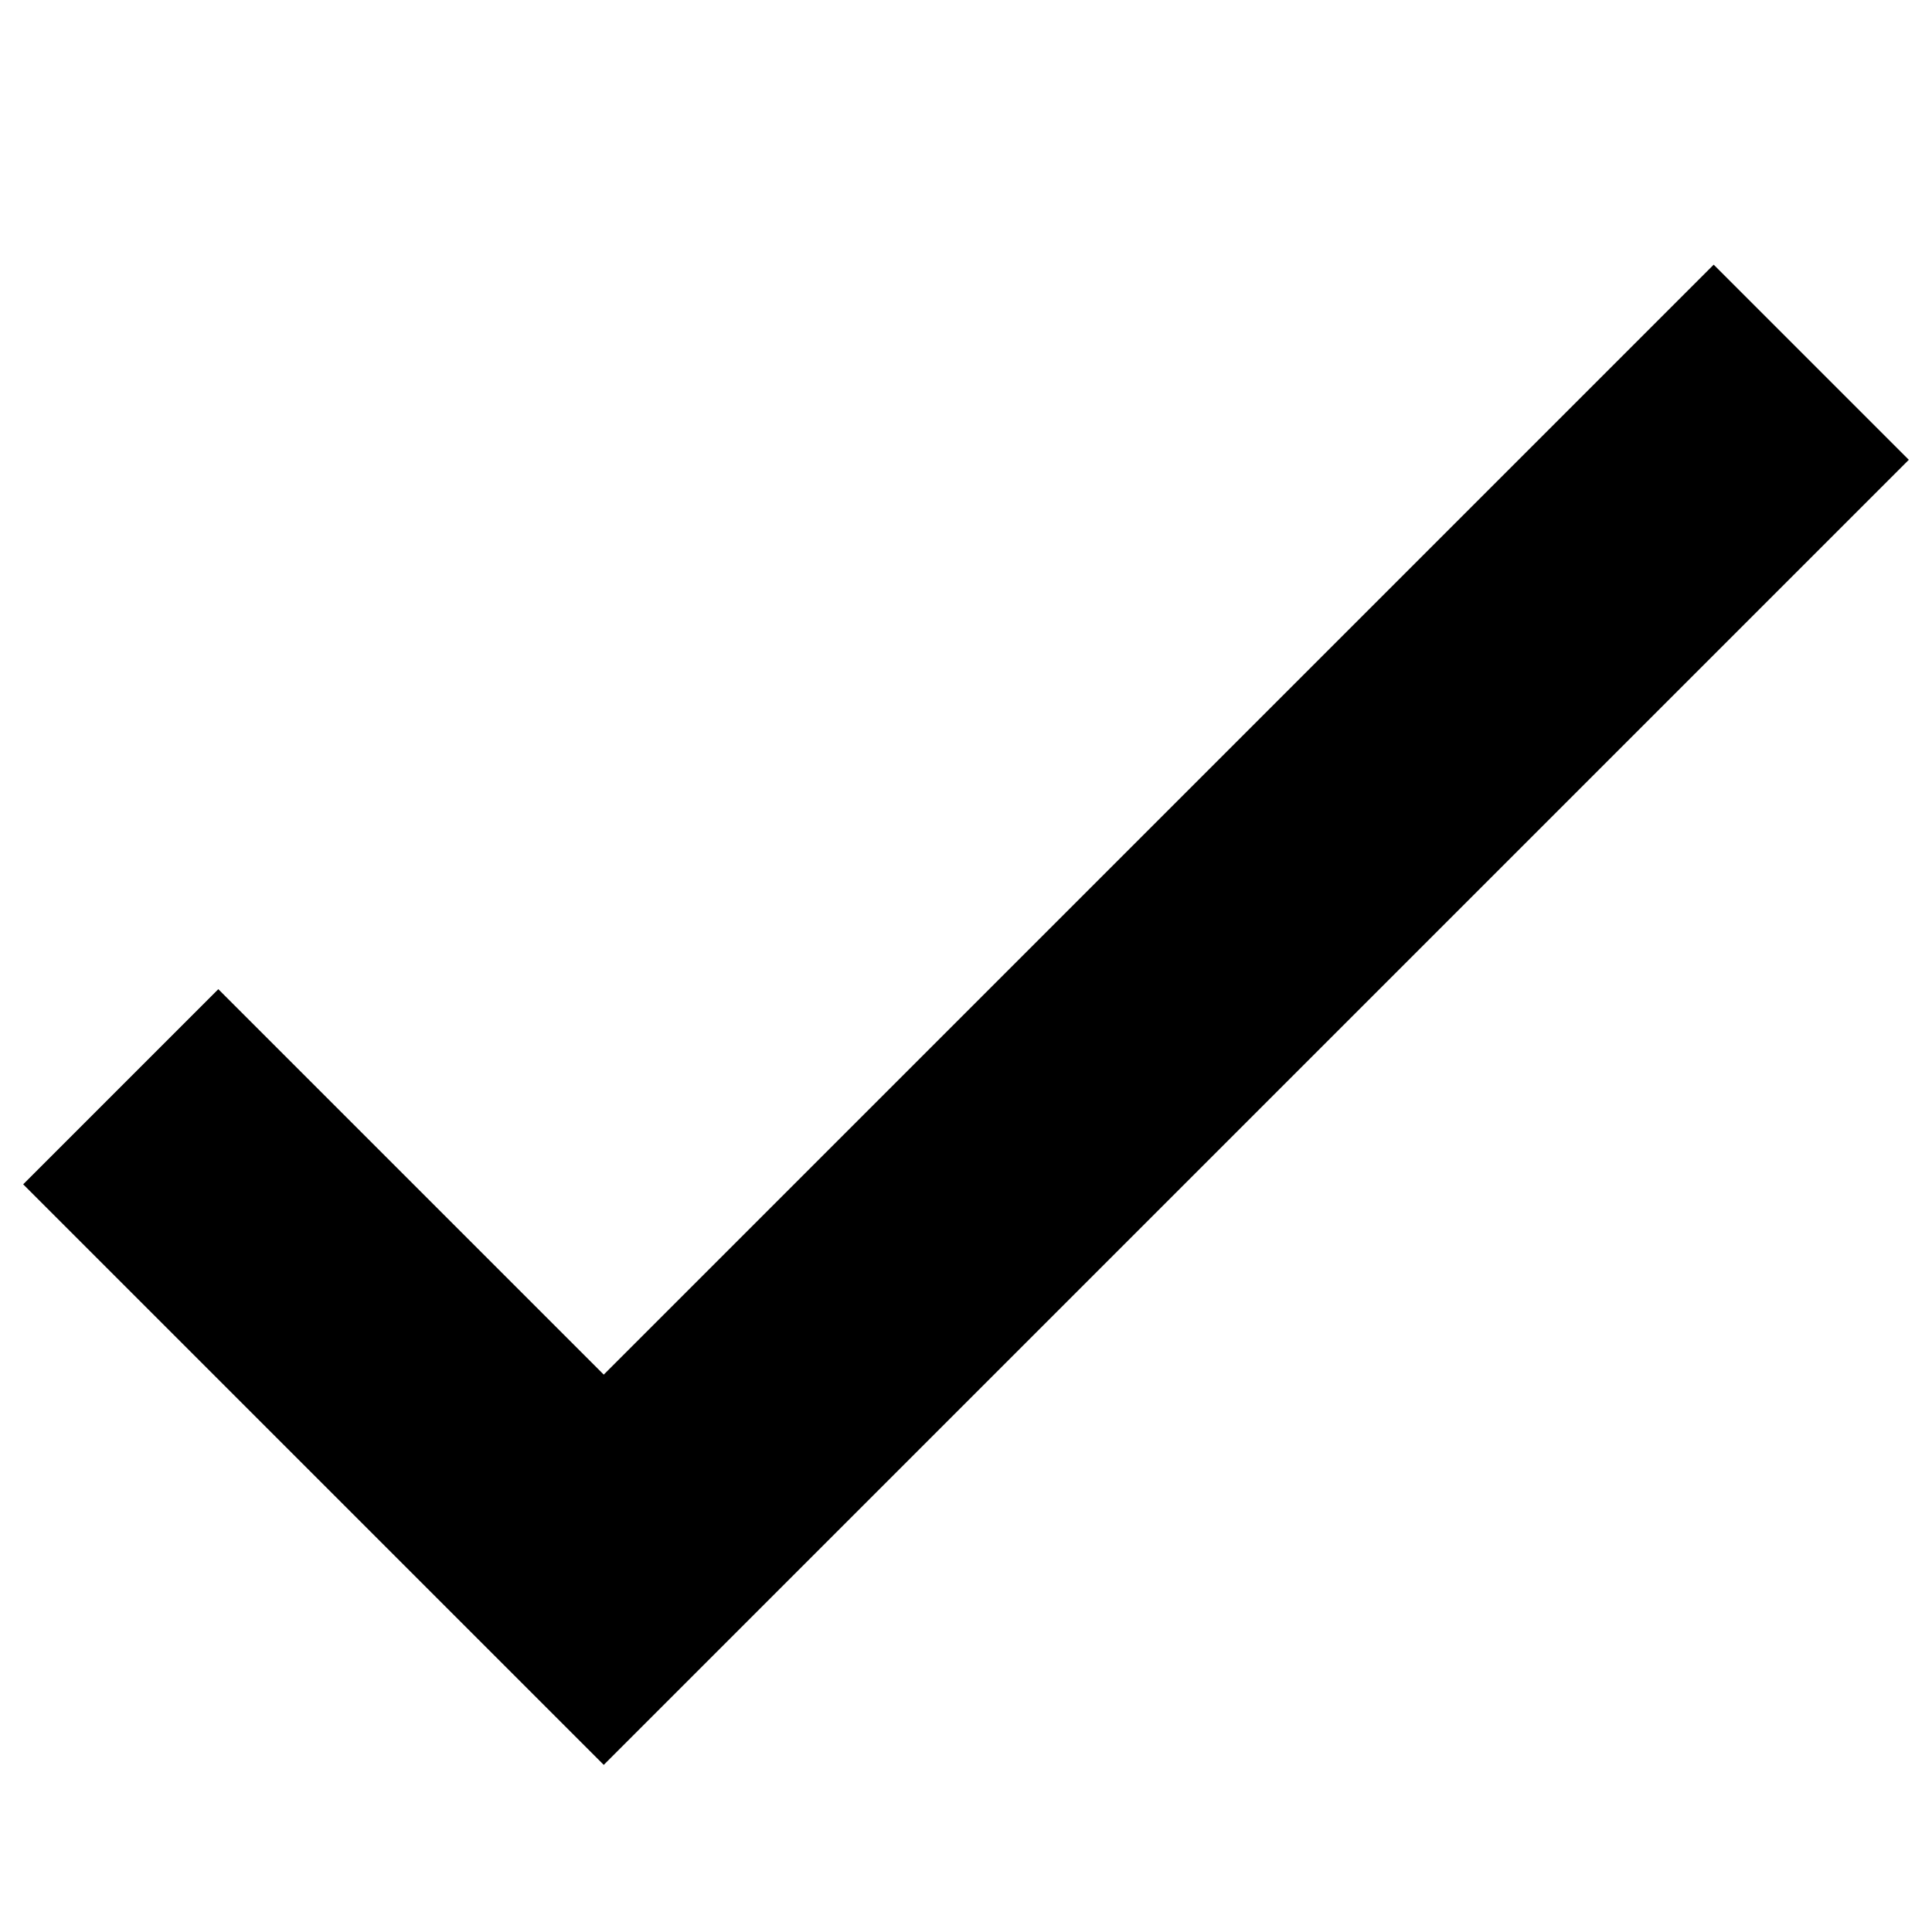
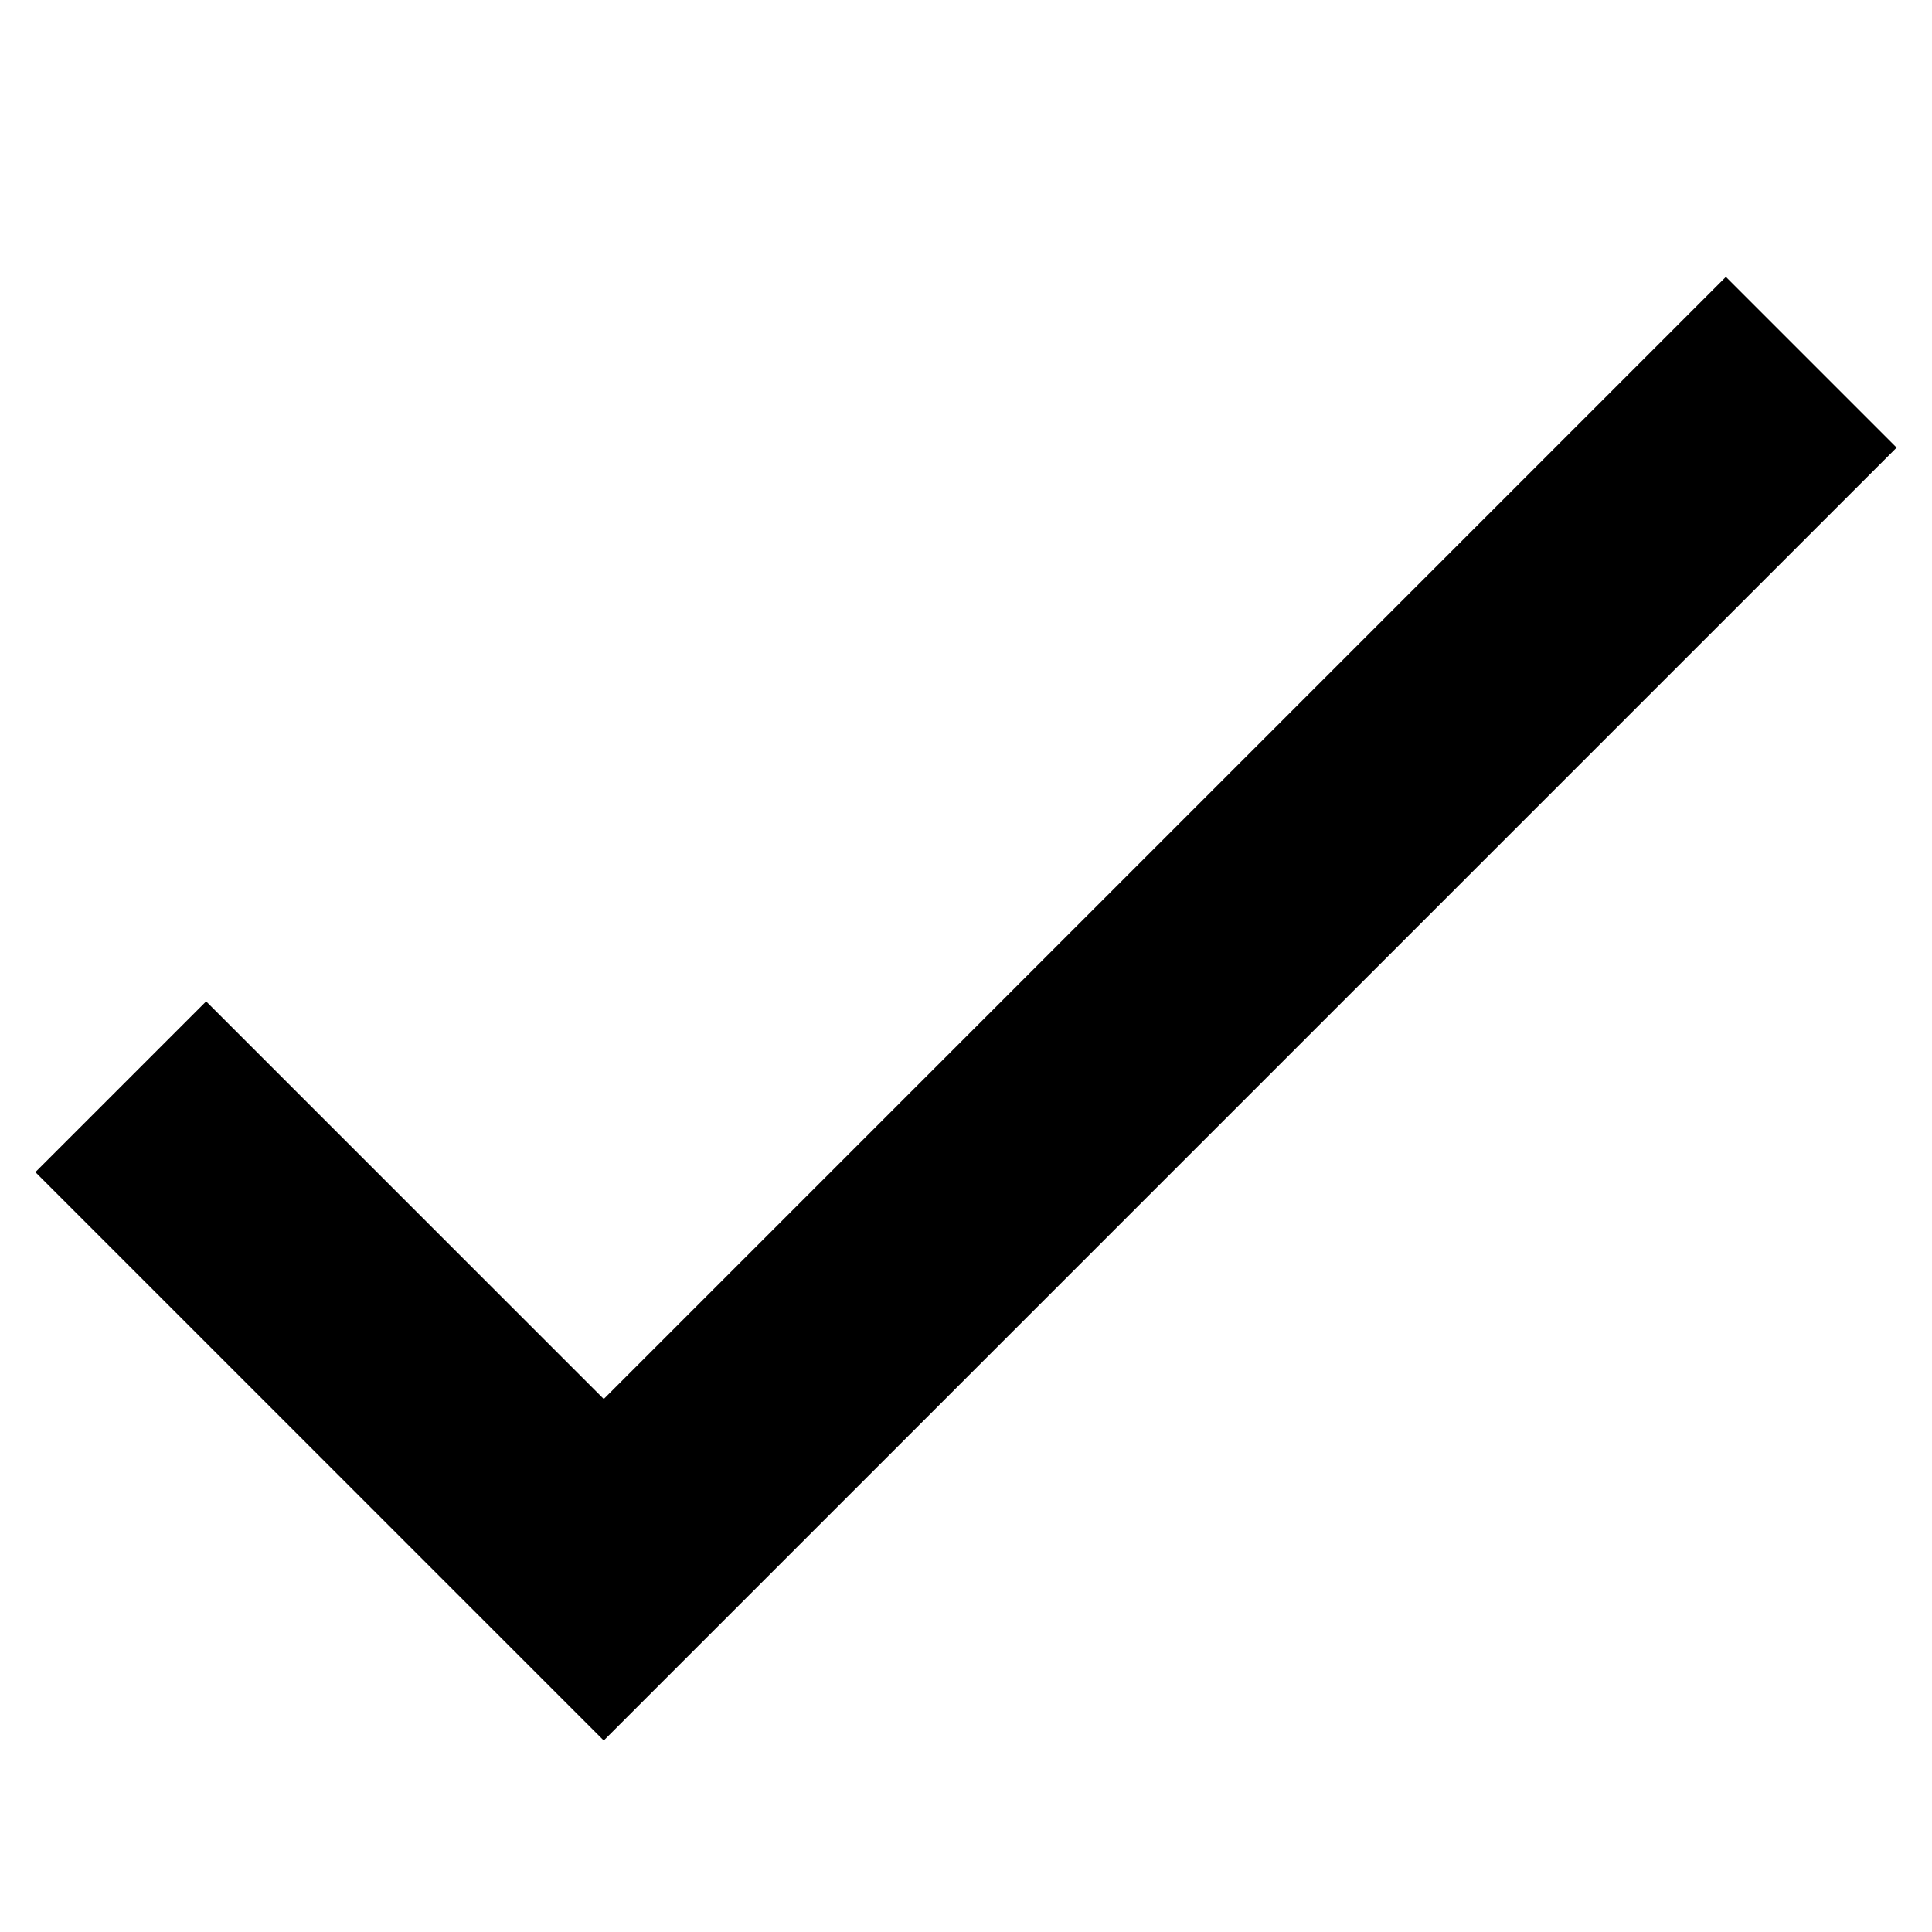
- <svg xmlns="http://www.w3.org/2000/svg" viewBox="0 0 14 14" fill="none">
-   <path clip-rule="evenodd" d="M13.832 3.332L4.375 12.789L0.168 8.582L1.582 7.168L4.375 9.961L12.418 1.918L13.832 3.332Z" fill="black" />
+ <svg xmlns="http://www.w3.org/2000/svg" width="16" height="16" fill="none">
+   <path fill-rule="evenodd" d="M15.707 3.707L5 14.414L0.293 9.707L1.707 8.293L5 11.586L14.293 2.293L15.707 3.707Z" fill="black" />
</svg>
